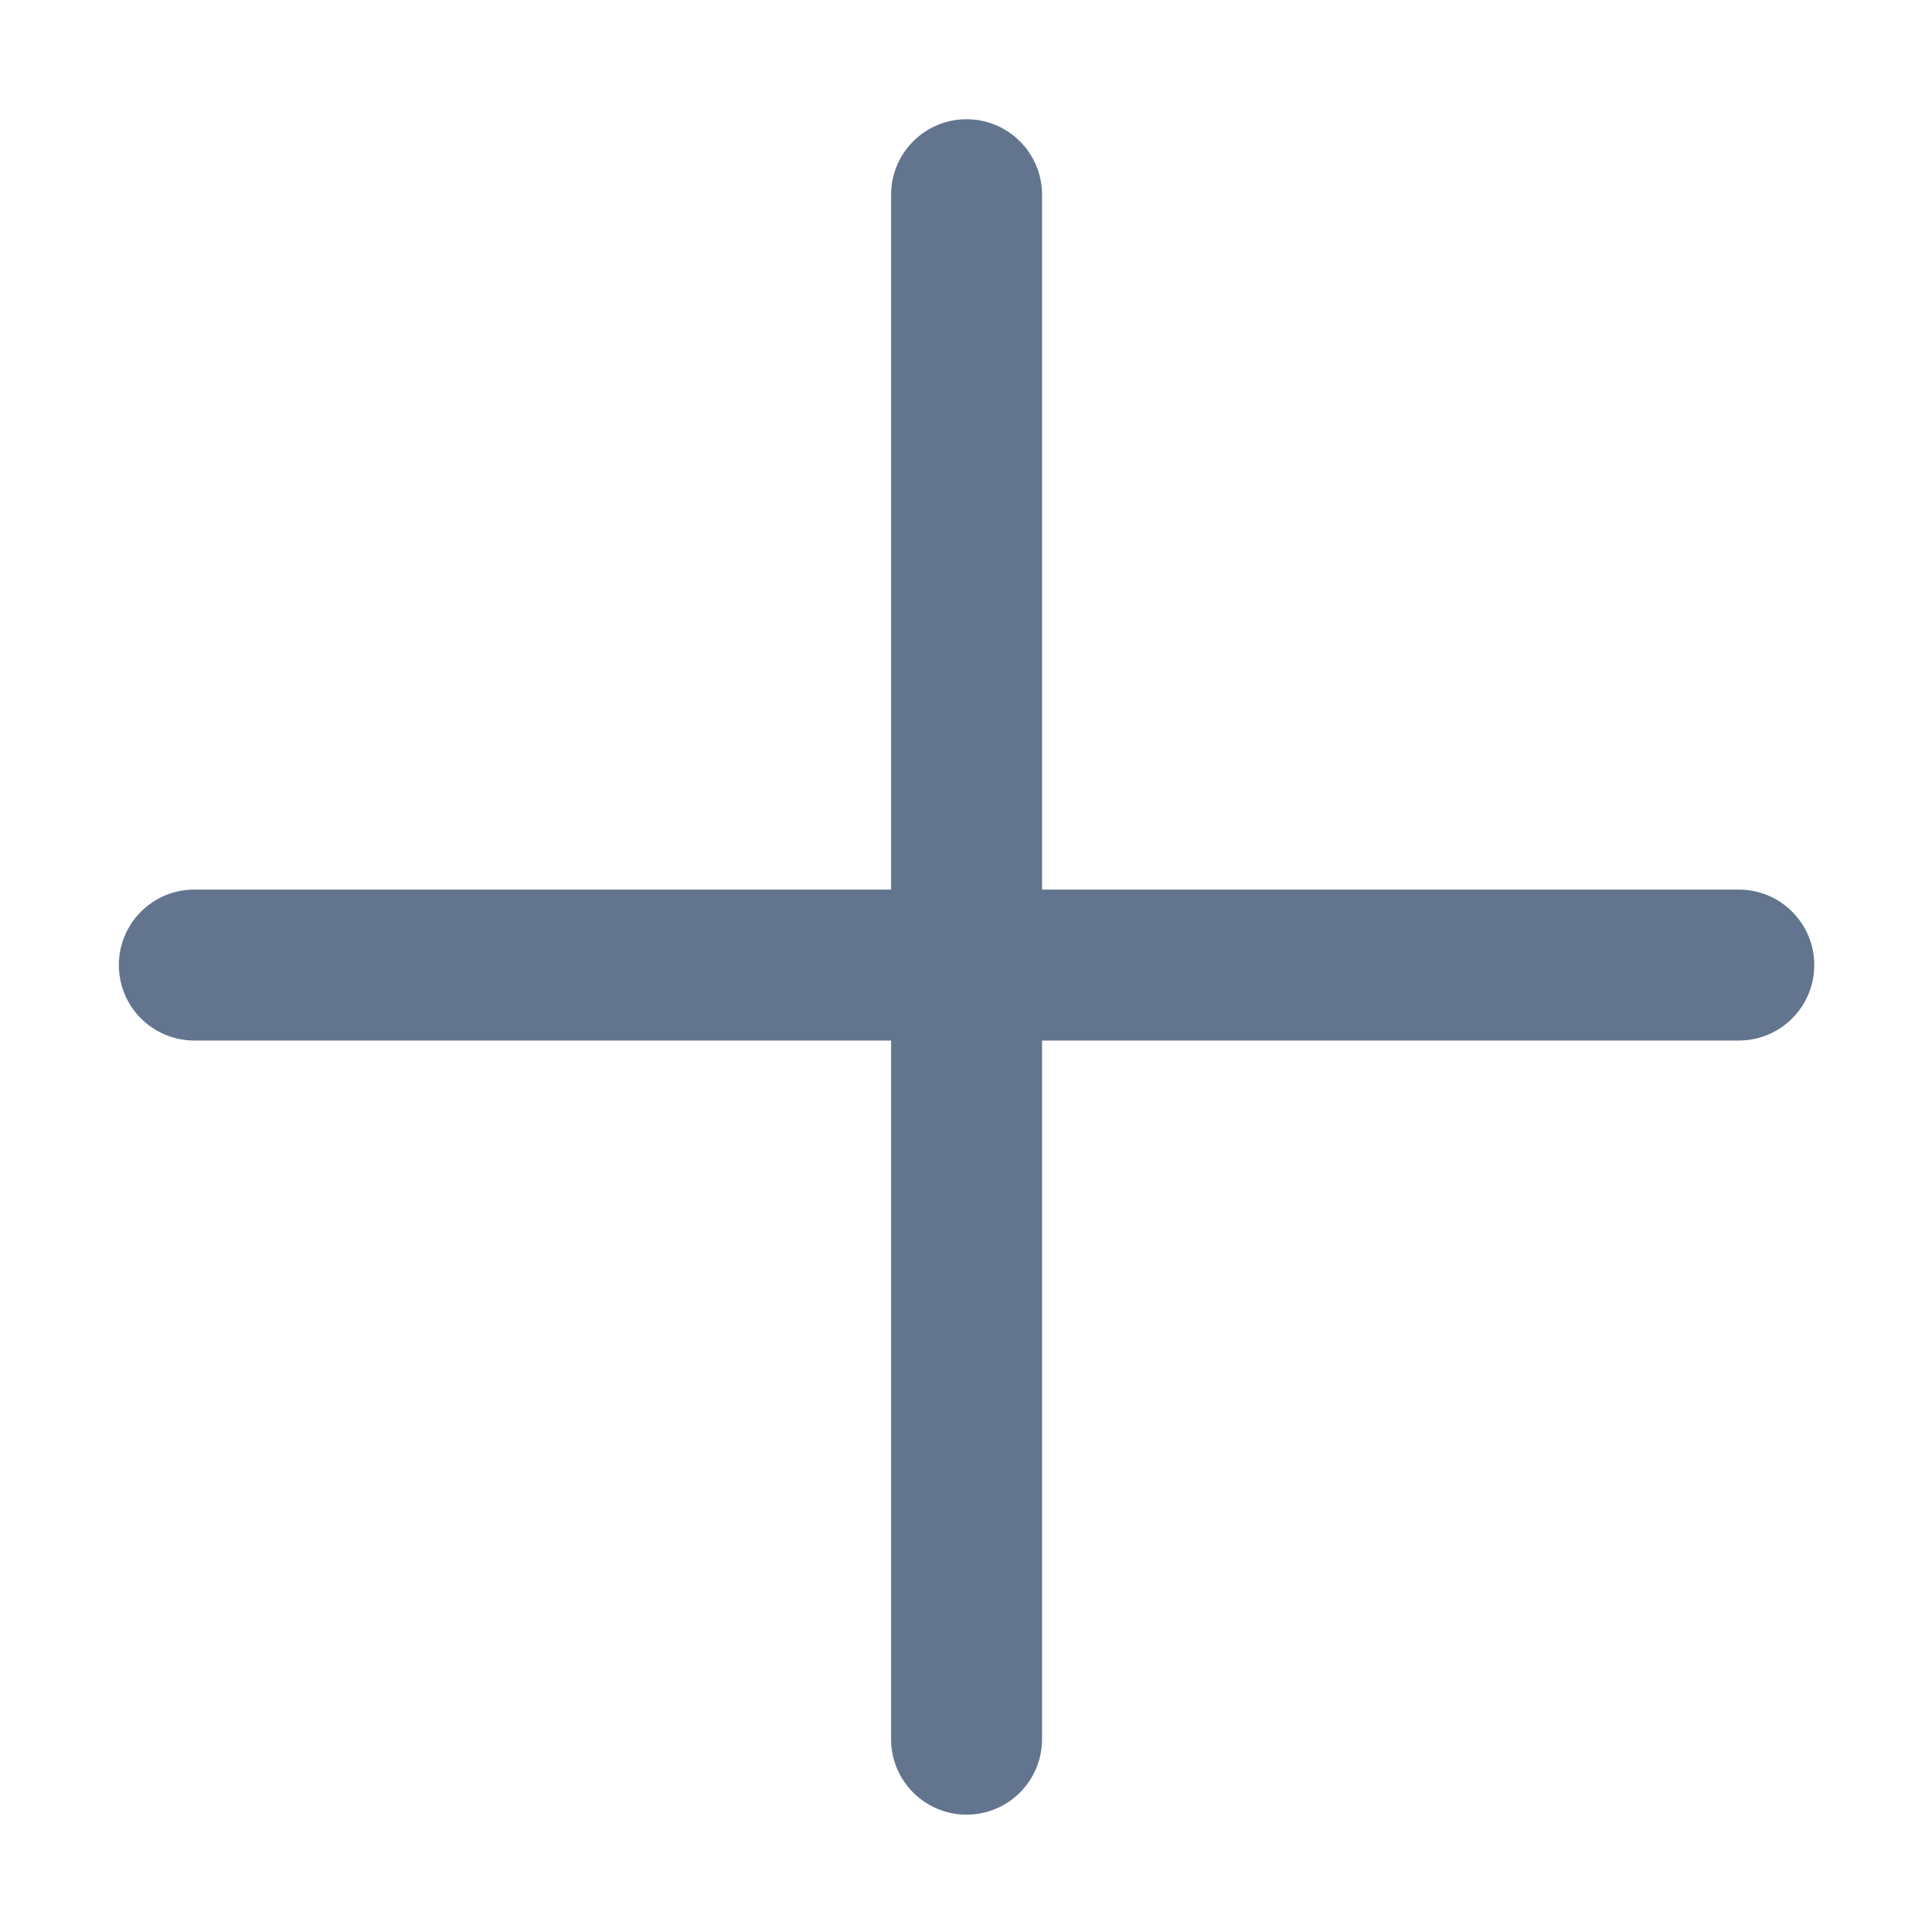
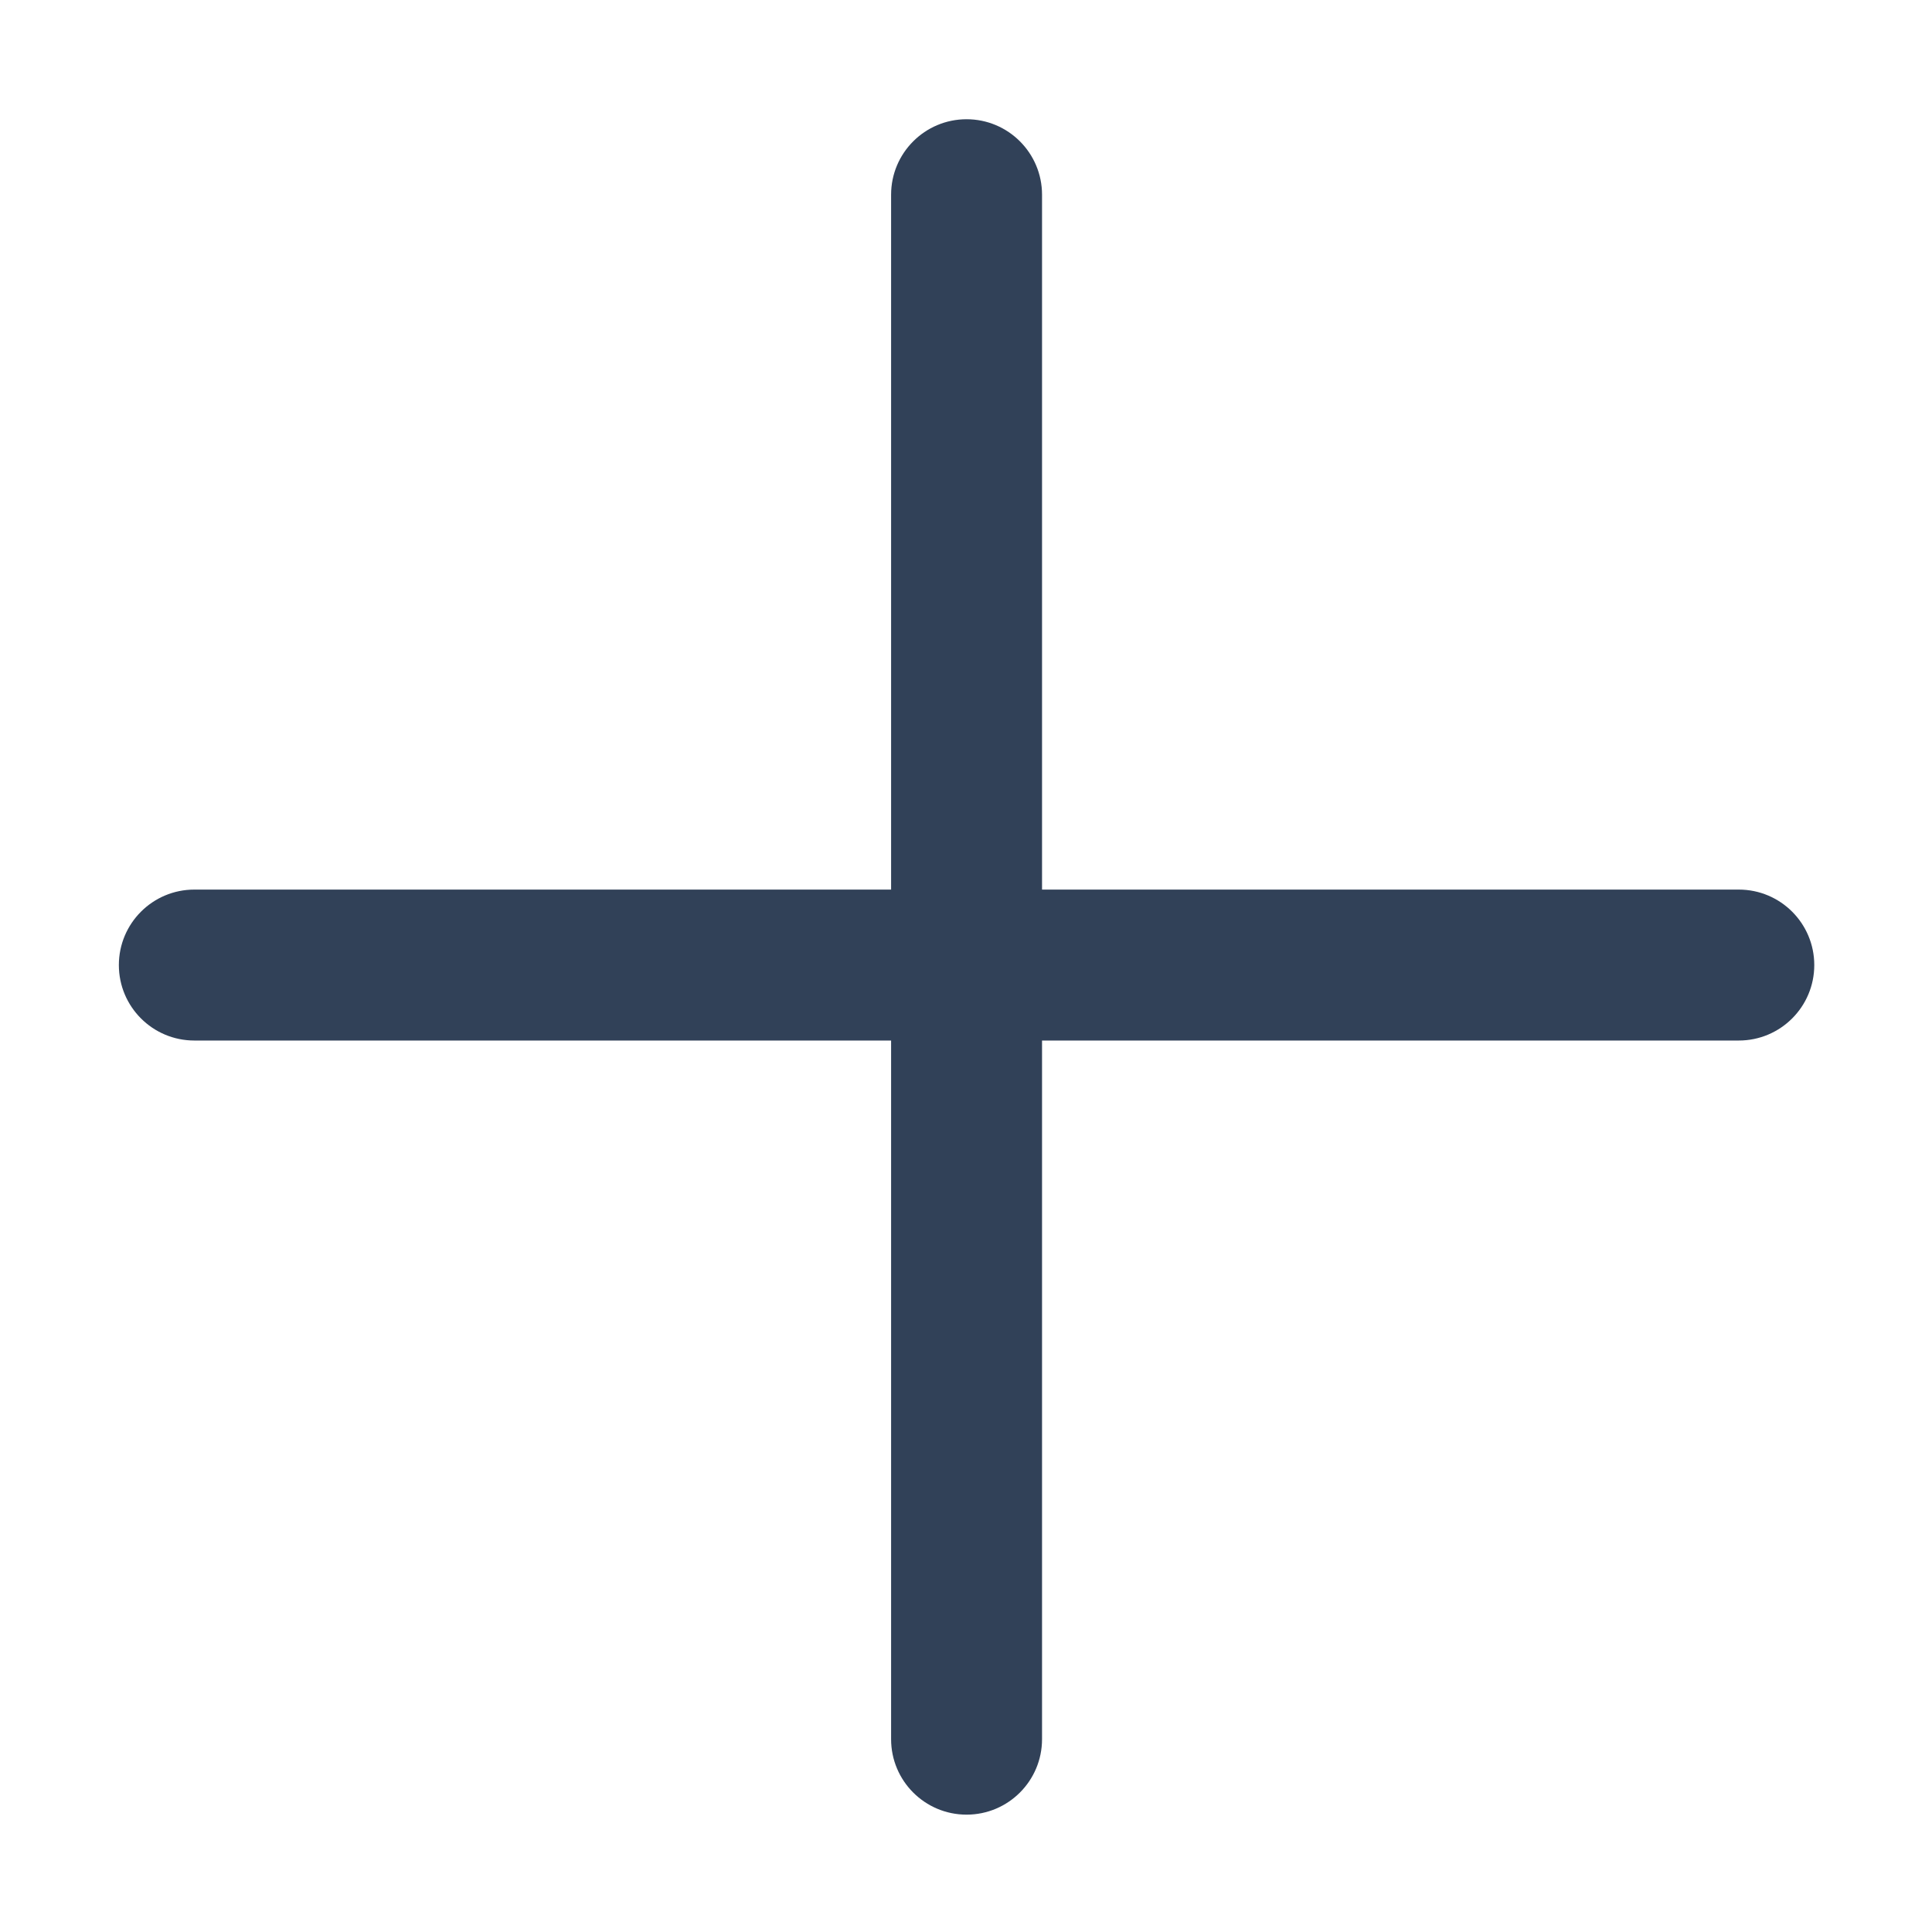
- <svg xmlns="http://www.w3.org/2000/svg" t="1789519729400" class="icon" viewBox="0 0 1024 1024" version="1.1" p-id="2222" width="200" height="200">
-   <path d="M103 551.5c-22.091 0-40-17.909-40-40s17.909-40 40-40h818.602c22.091 0 40 17.909 40 40s-17.909 40-40 40H103z" fill="#62748e" p-id="2223" data-spm-anchor-id="a313x.collections_detail.0.i8.6c3a3a81WHaQg8" class="selected" />
-   <path d="M472.3 103.2c0-22.092 17.91-40 40-40 22.092 0 40 17.908 40 40v818.6c0 22.092-17.908 40-40 40-22.09 0-40-17.908-40-40V103.2z" fill="#62748e" p-id="2224" data-spm-anchor-id="a313x.collections_detail.0.i7.6c3a3a81WHaQg8" class="selected" />
+ <svg xmlns="http://www.w3.org/2000/svg" t="1789525006248" class="icon" viewBox="0 0 1024 1024" version="1.1" p-id="1664" data-spm-anchor-id="a313x.collections_detail.0.i0.6c3a3a81s2moOp" width="200" height="200">
+   <path d="M103 551.5c-22.091 0-40-17.909-40-40s17.909-40 40-40h818.602c22.091 0 40 17.909 40 40s-17.909 40-40 40H103z" fill="#314158" p-id="1665" data-spm-anchor-id="a313x.collections_detail.0.i2.6c3a3a81s2moOp" class="selected" />
+   <path d="M472.3 103.2c0-22.092 17.91-40 40-40 22.092 0 40 17.908 40 40v818.6c0 22.092-17.908 40-40 40-22.09 0-40-17.908-40-40V103.2z" fill="#314158" p-id="1666" data-spm-anchor-id="a313x.collections_detail.0.i1.6c3a3a81s2moOp" class="selected" />
</svg>
